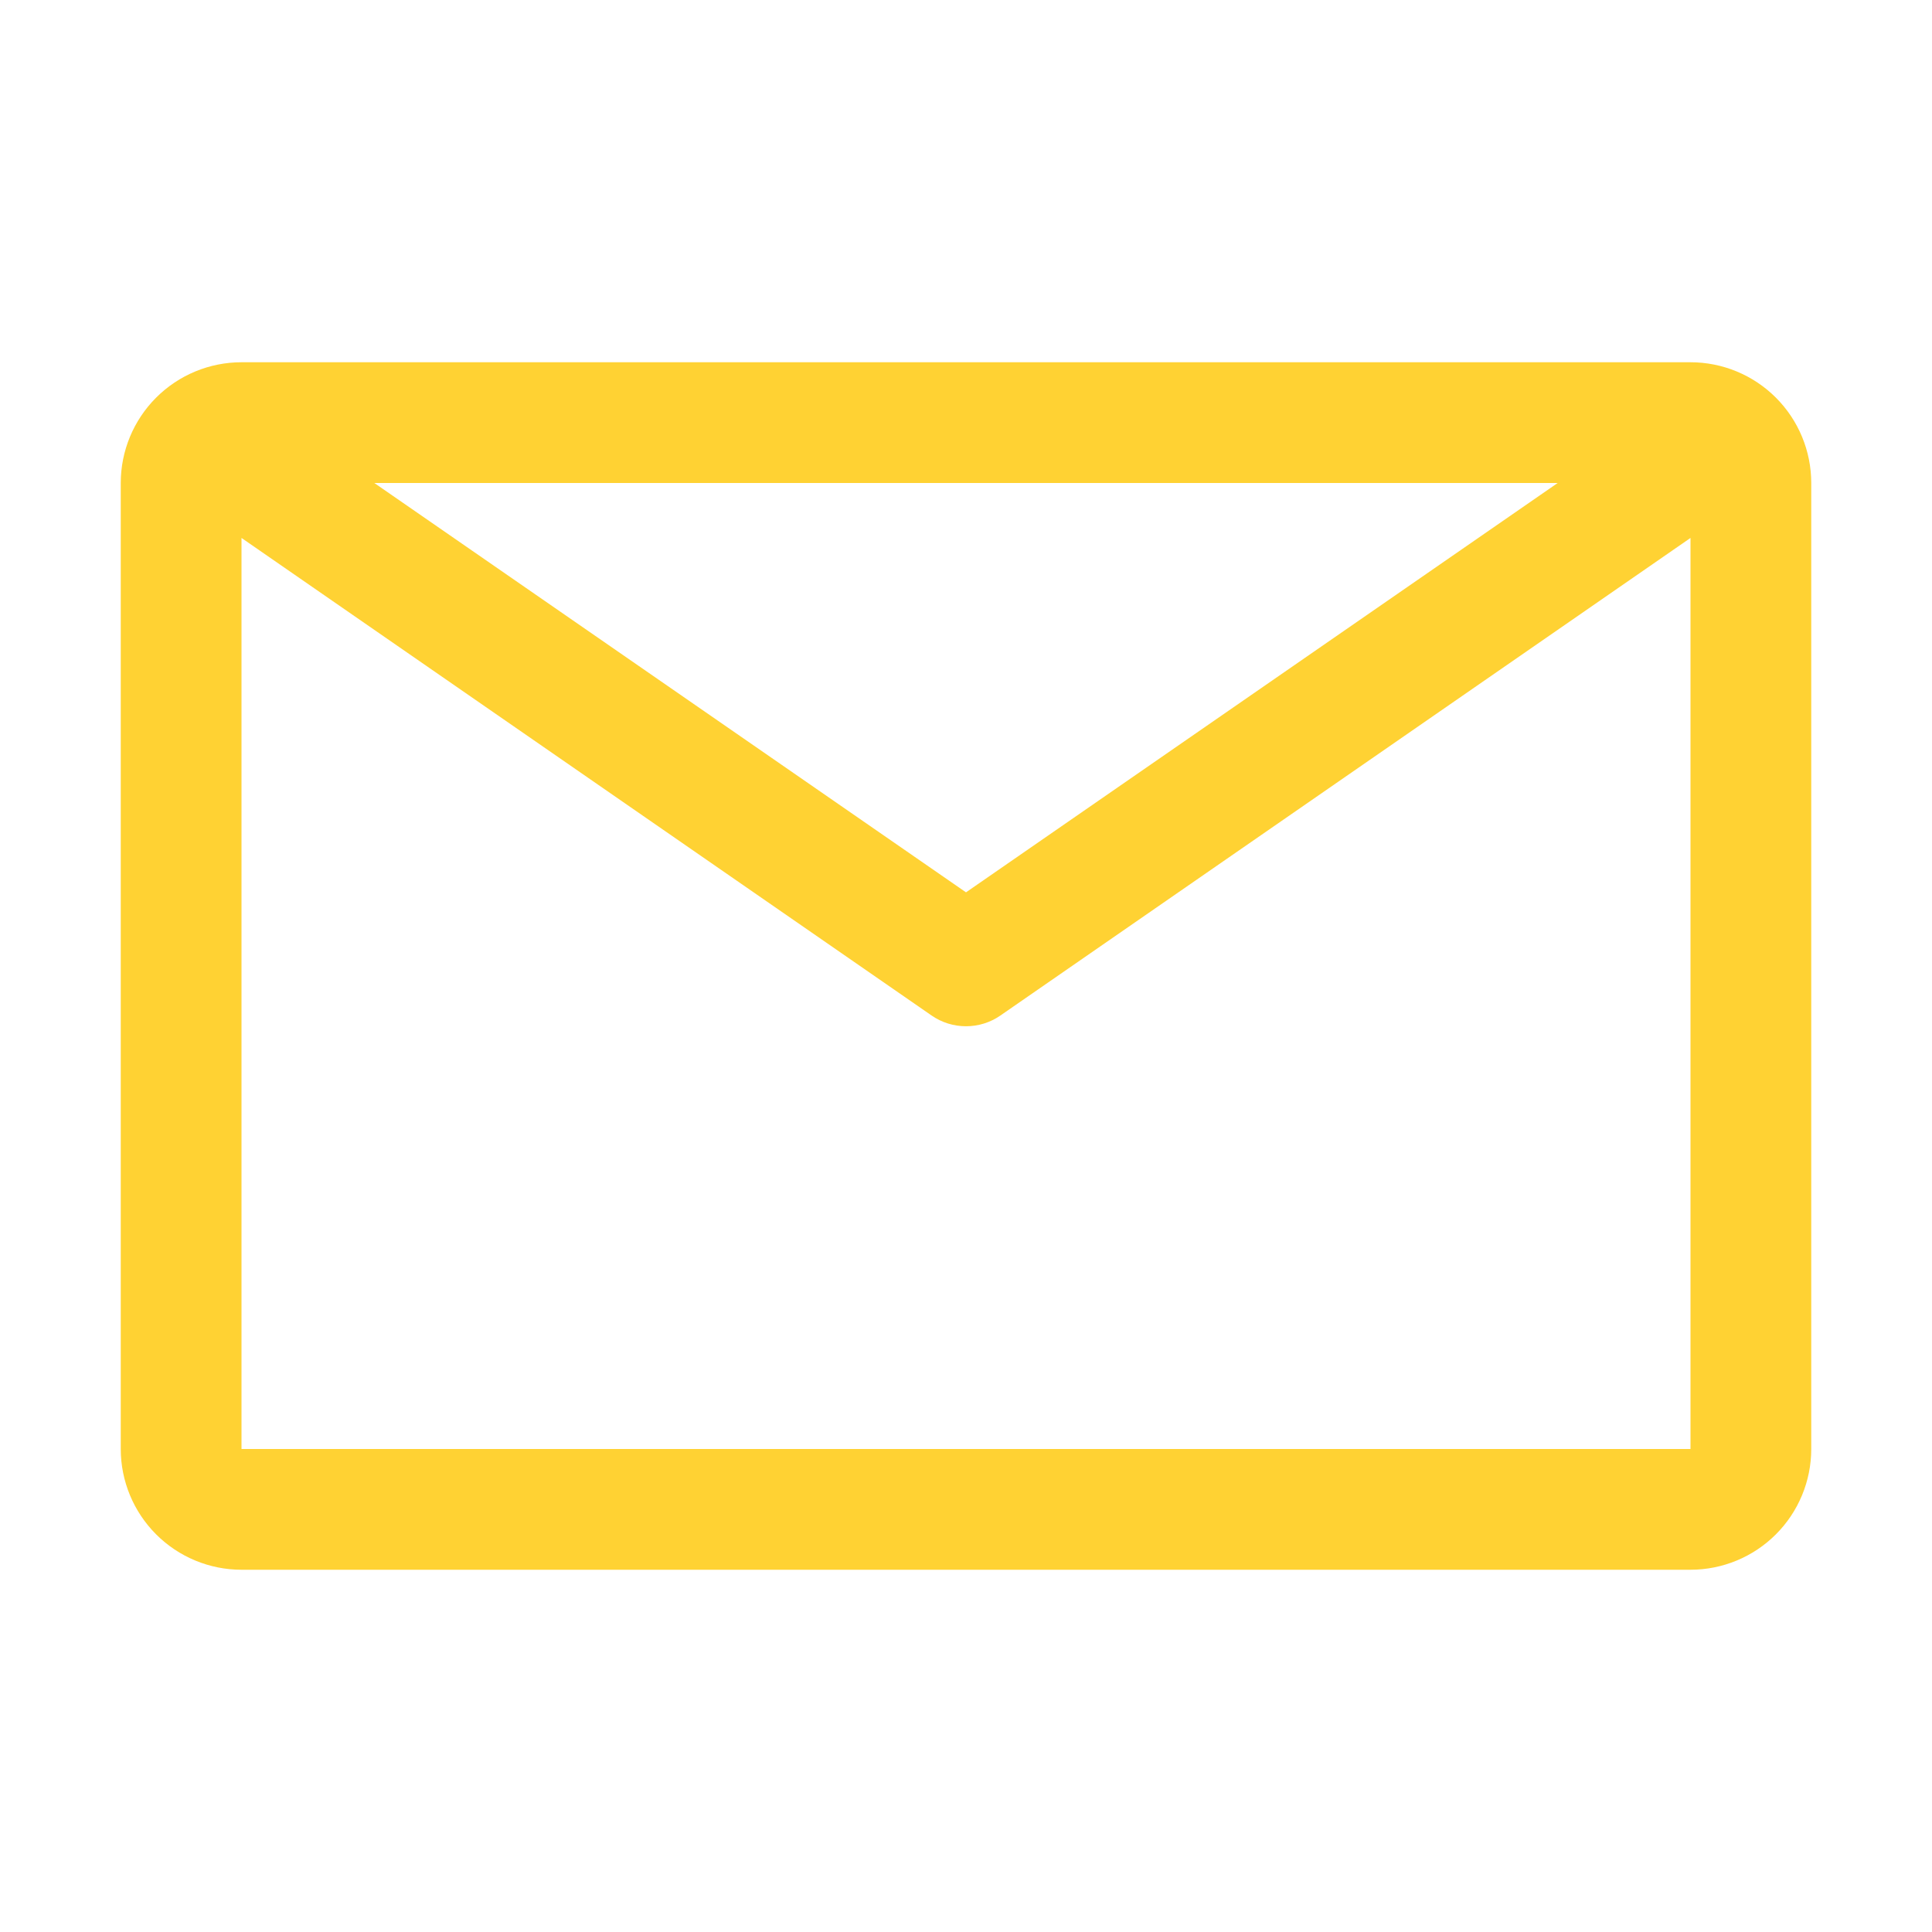
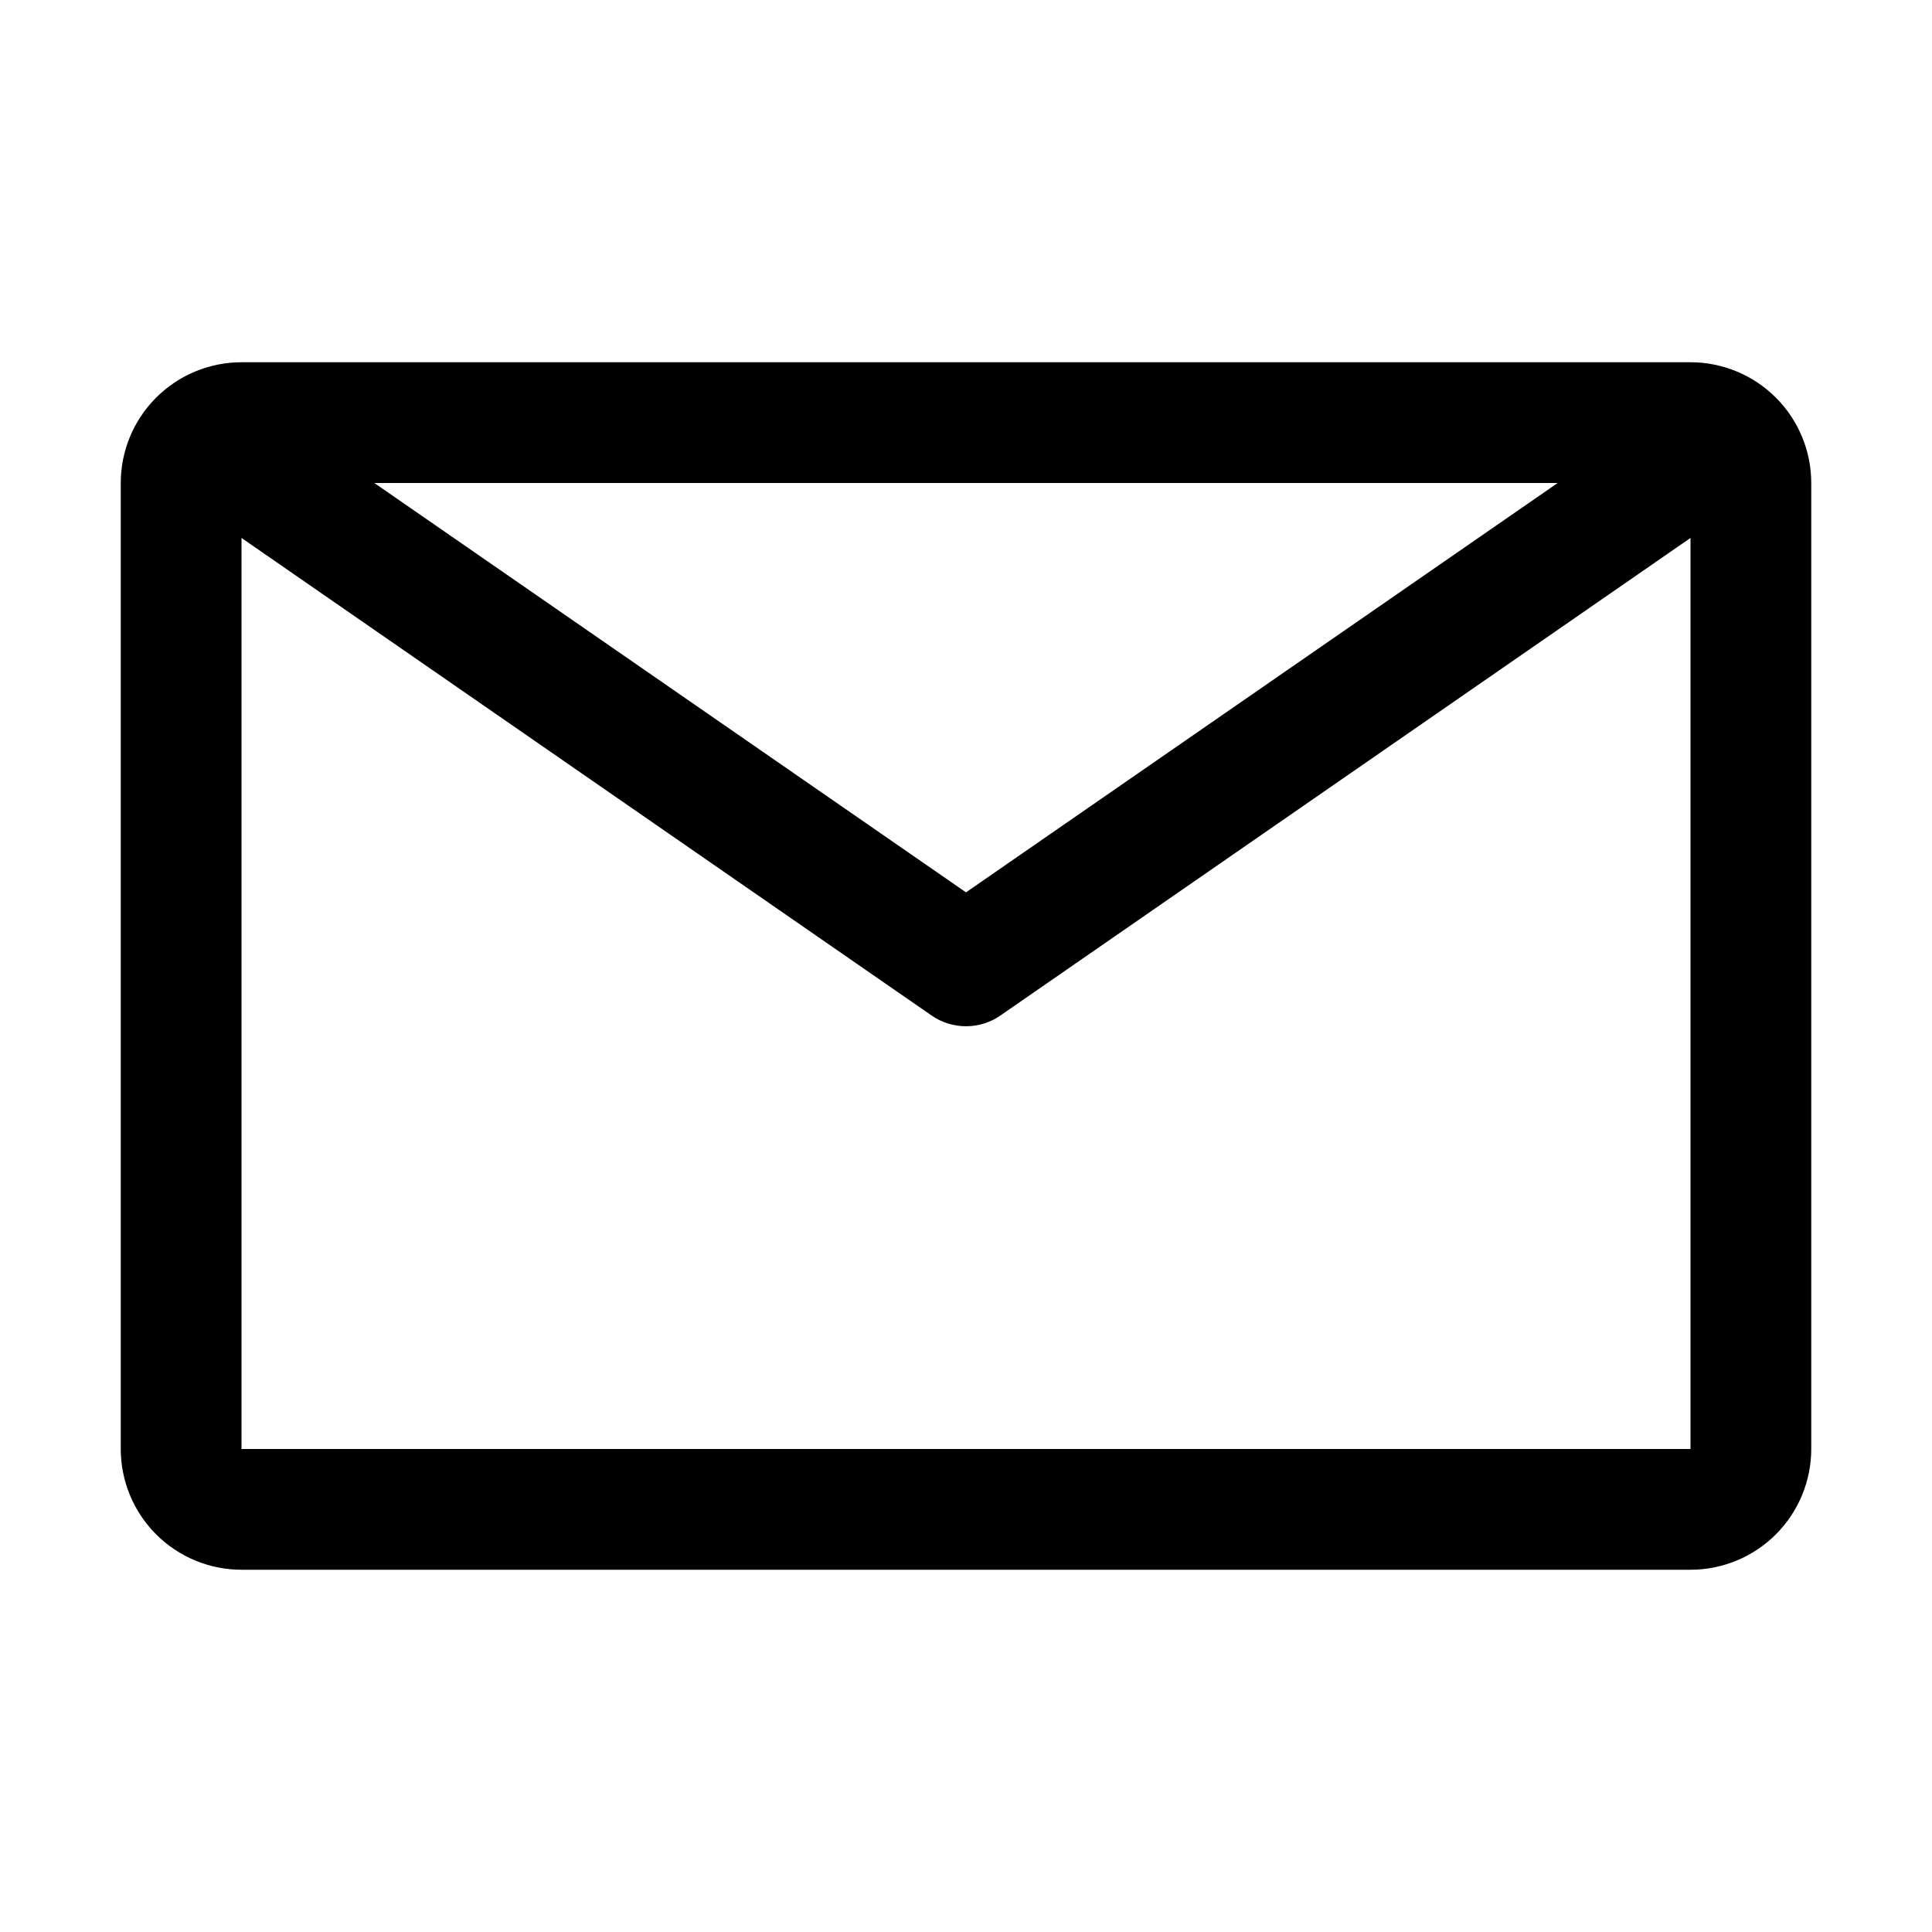
- <svg xmlns="http://www.w3.org/2000/svg" width="32" height="32" viewBox="0 0 32 32" fill="none">
-   <path d="M28 6H4C3.47 6 2.961 6.211 2.586 6.586C2.211 6.961 2 7.47 2 8V24C2 24.53 2.211 25.039 2.586 25.414C2.961 25.789 3.47 26 4 26H28C28.53 26 29.039 25.789 29.414 25.414C29.789 25.039 30 24.53 30 24V8C30 7.47 29.789 6.961 29.414 6.586C29.039 6.211 28.53 6 28 6V6ZM25.8 8L16 14.78L6.2 8H25.8ZM4 24V8.91L15.43 16.82C15.597 16.936 15.796 16.998 16 16.998C16.204 16.998 16.403 16.936 16.57 16.82L28 8.91V24H4Z" fill="#FFD233" />
+ <svg xmlns="http://www.w3.org/2000/svg" viewBox="0 0 32 32">
+   <path d="M28 6H4C3.47 6 2.961 6.211 2.586 6.586C2.211 6.961 2 7.47 2 8V24C2 24.53 2.211 25.039 2.586 25.414C2.961 25.789 3.47 26 4 26H28C28.53 26 29.039 25.789 29.414 25.414C29.789 25.039 30 24.53 30 24V8C30 7.47 29.789 6.961 29.414 6.586C29.039 6.211 28.53 6 28 6V6ZM25.8 8L16 14.78L6.2 8H25.8ZM4 24V8.91L15.43 16.82C15.597 16.936 15.796 16.998 16 16.998C16.204 16.998 16.403 16.936 16.57 16.82L28 8.91V24H4Z" />
</svg>
